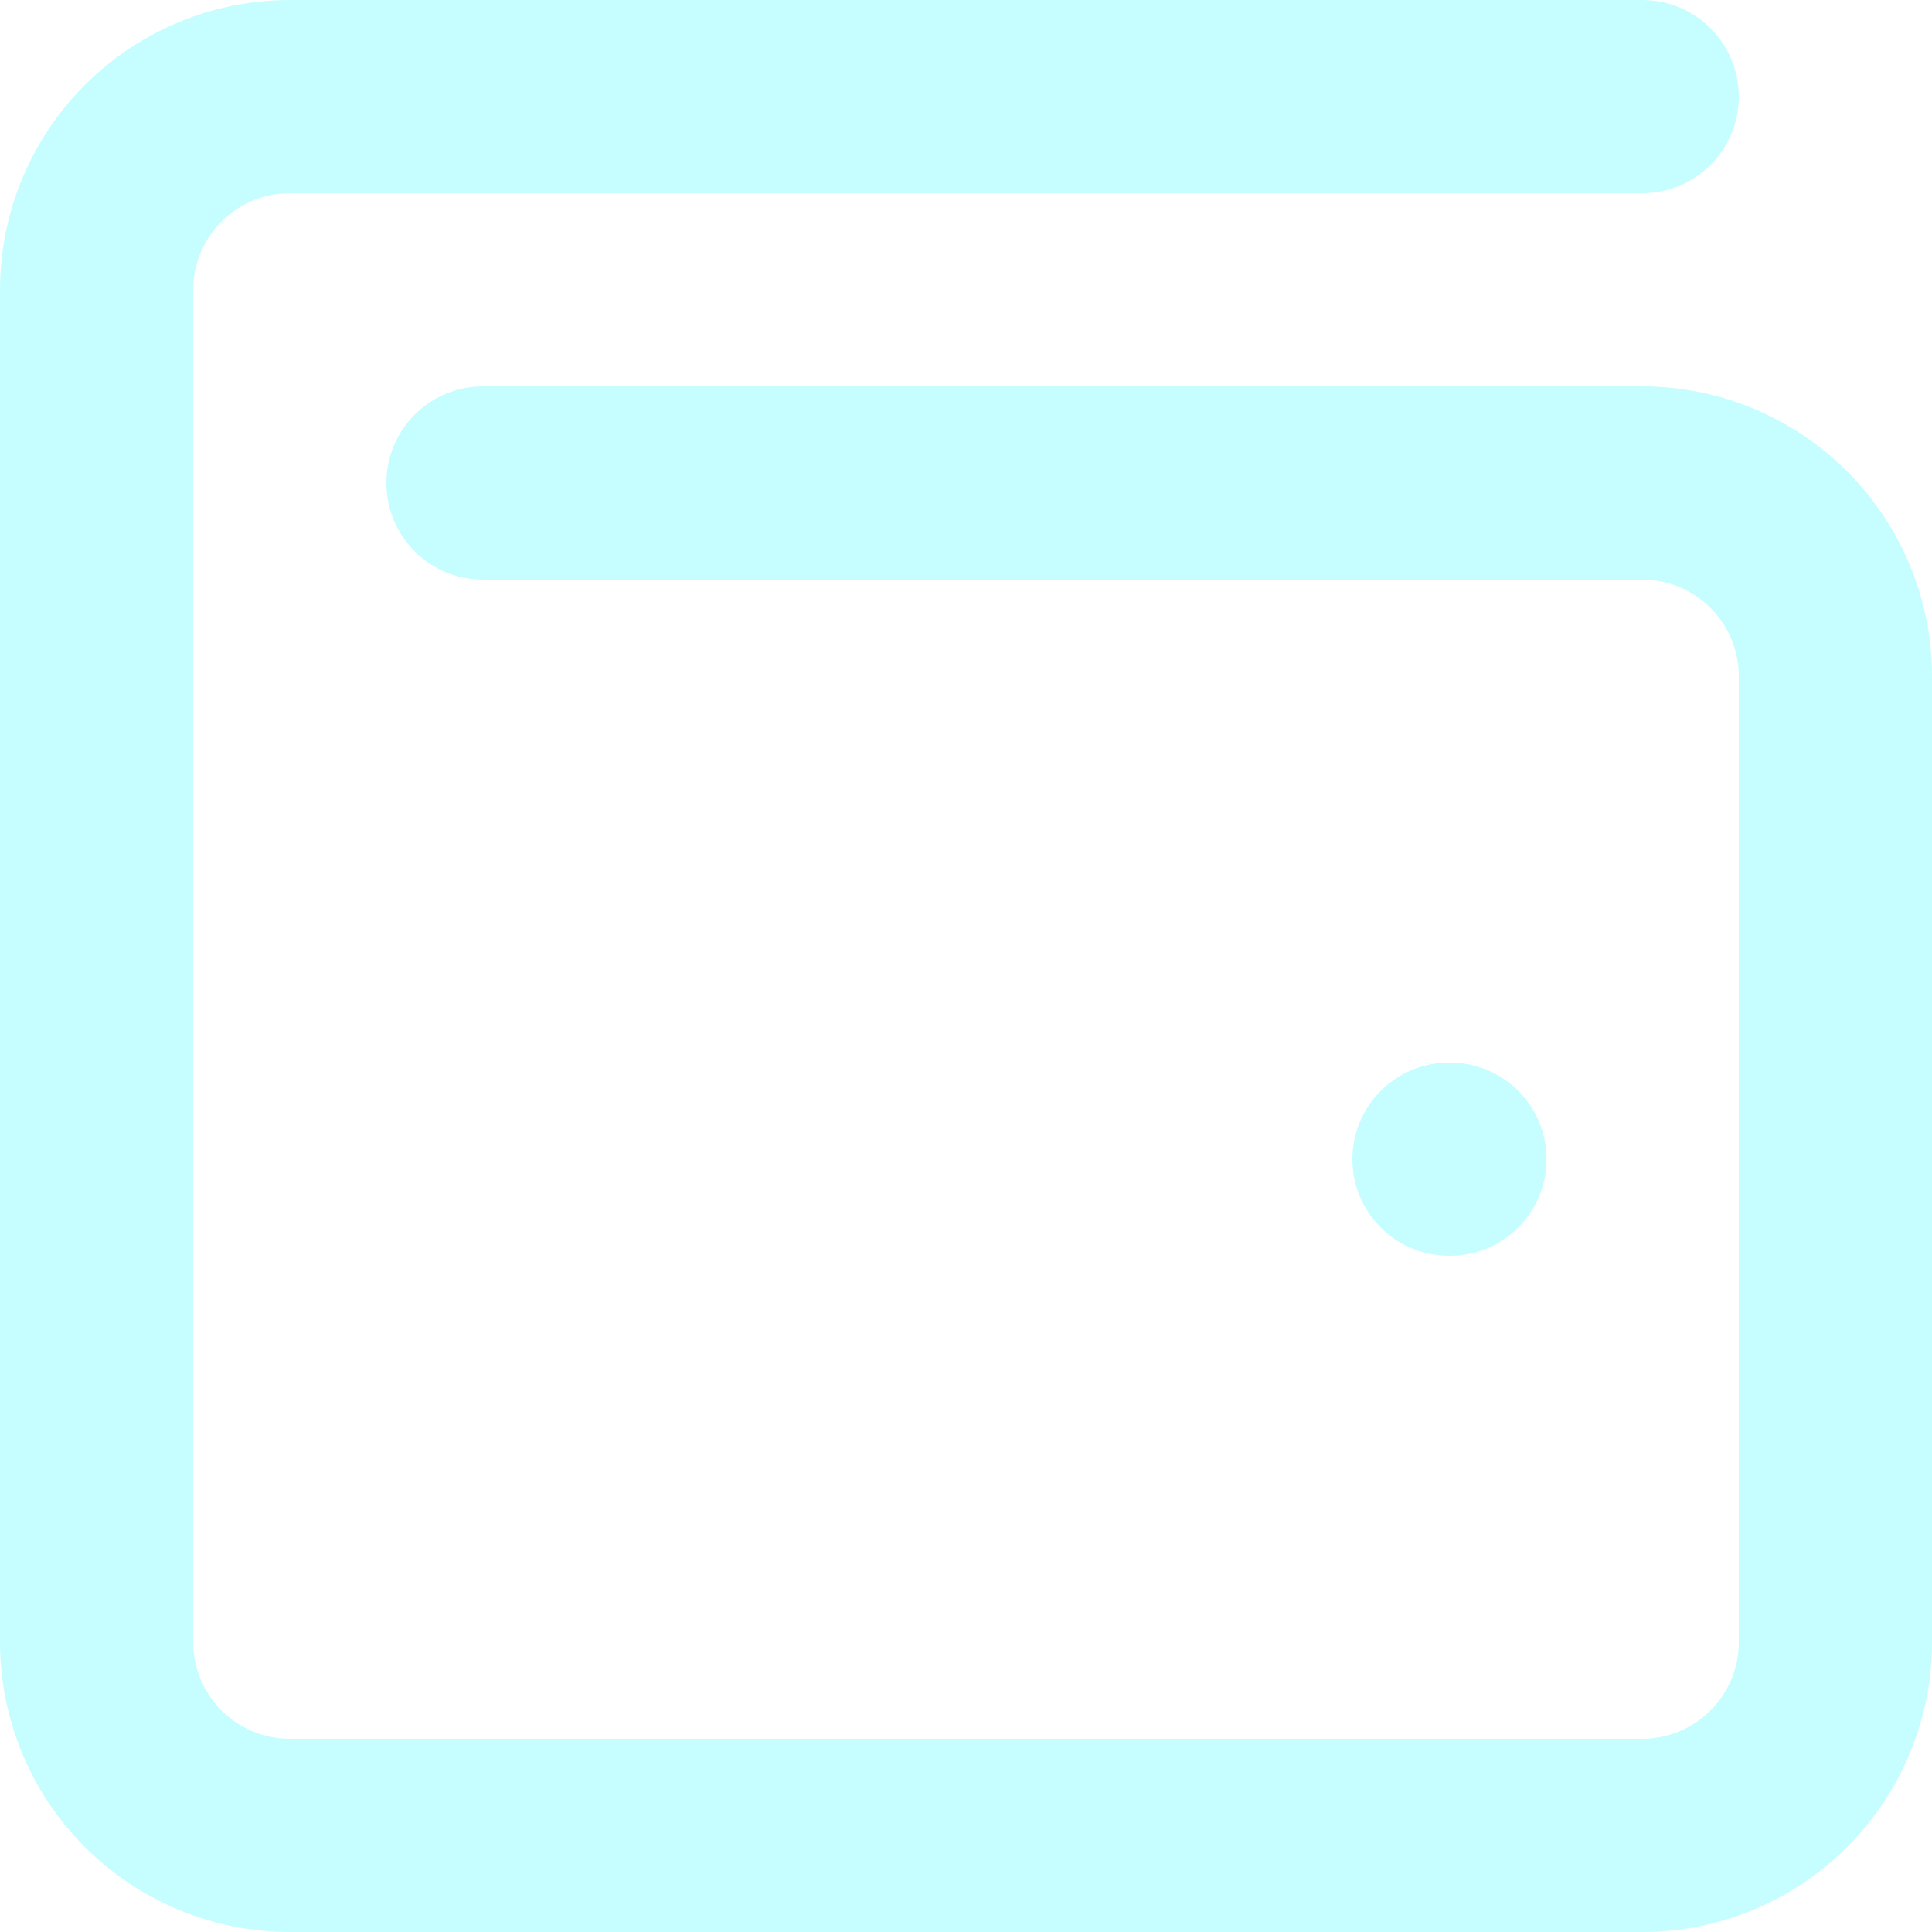
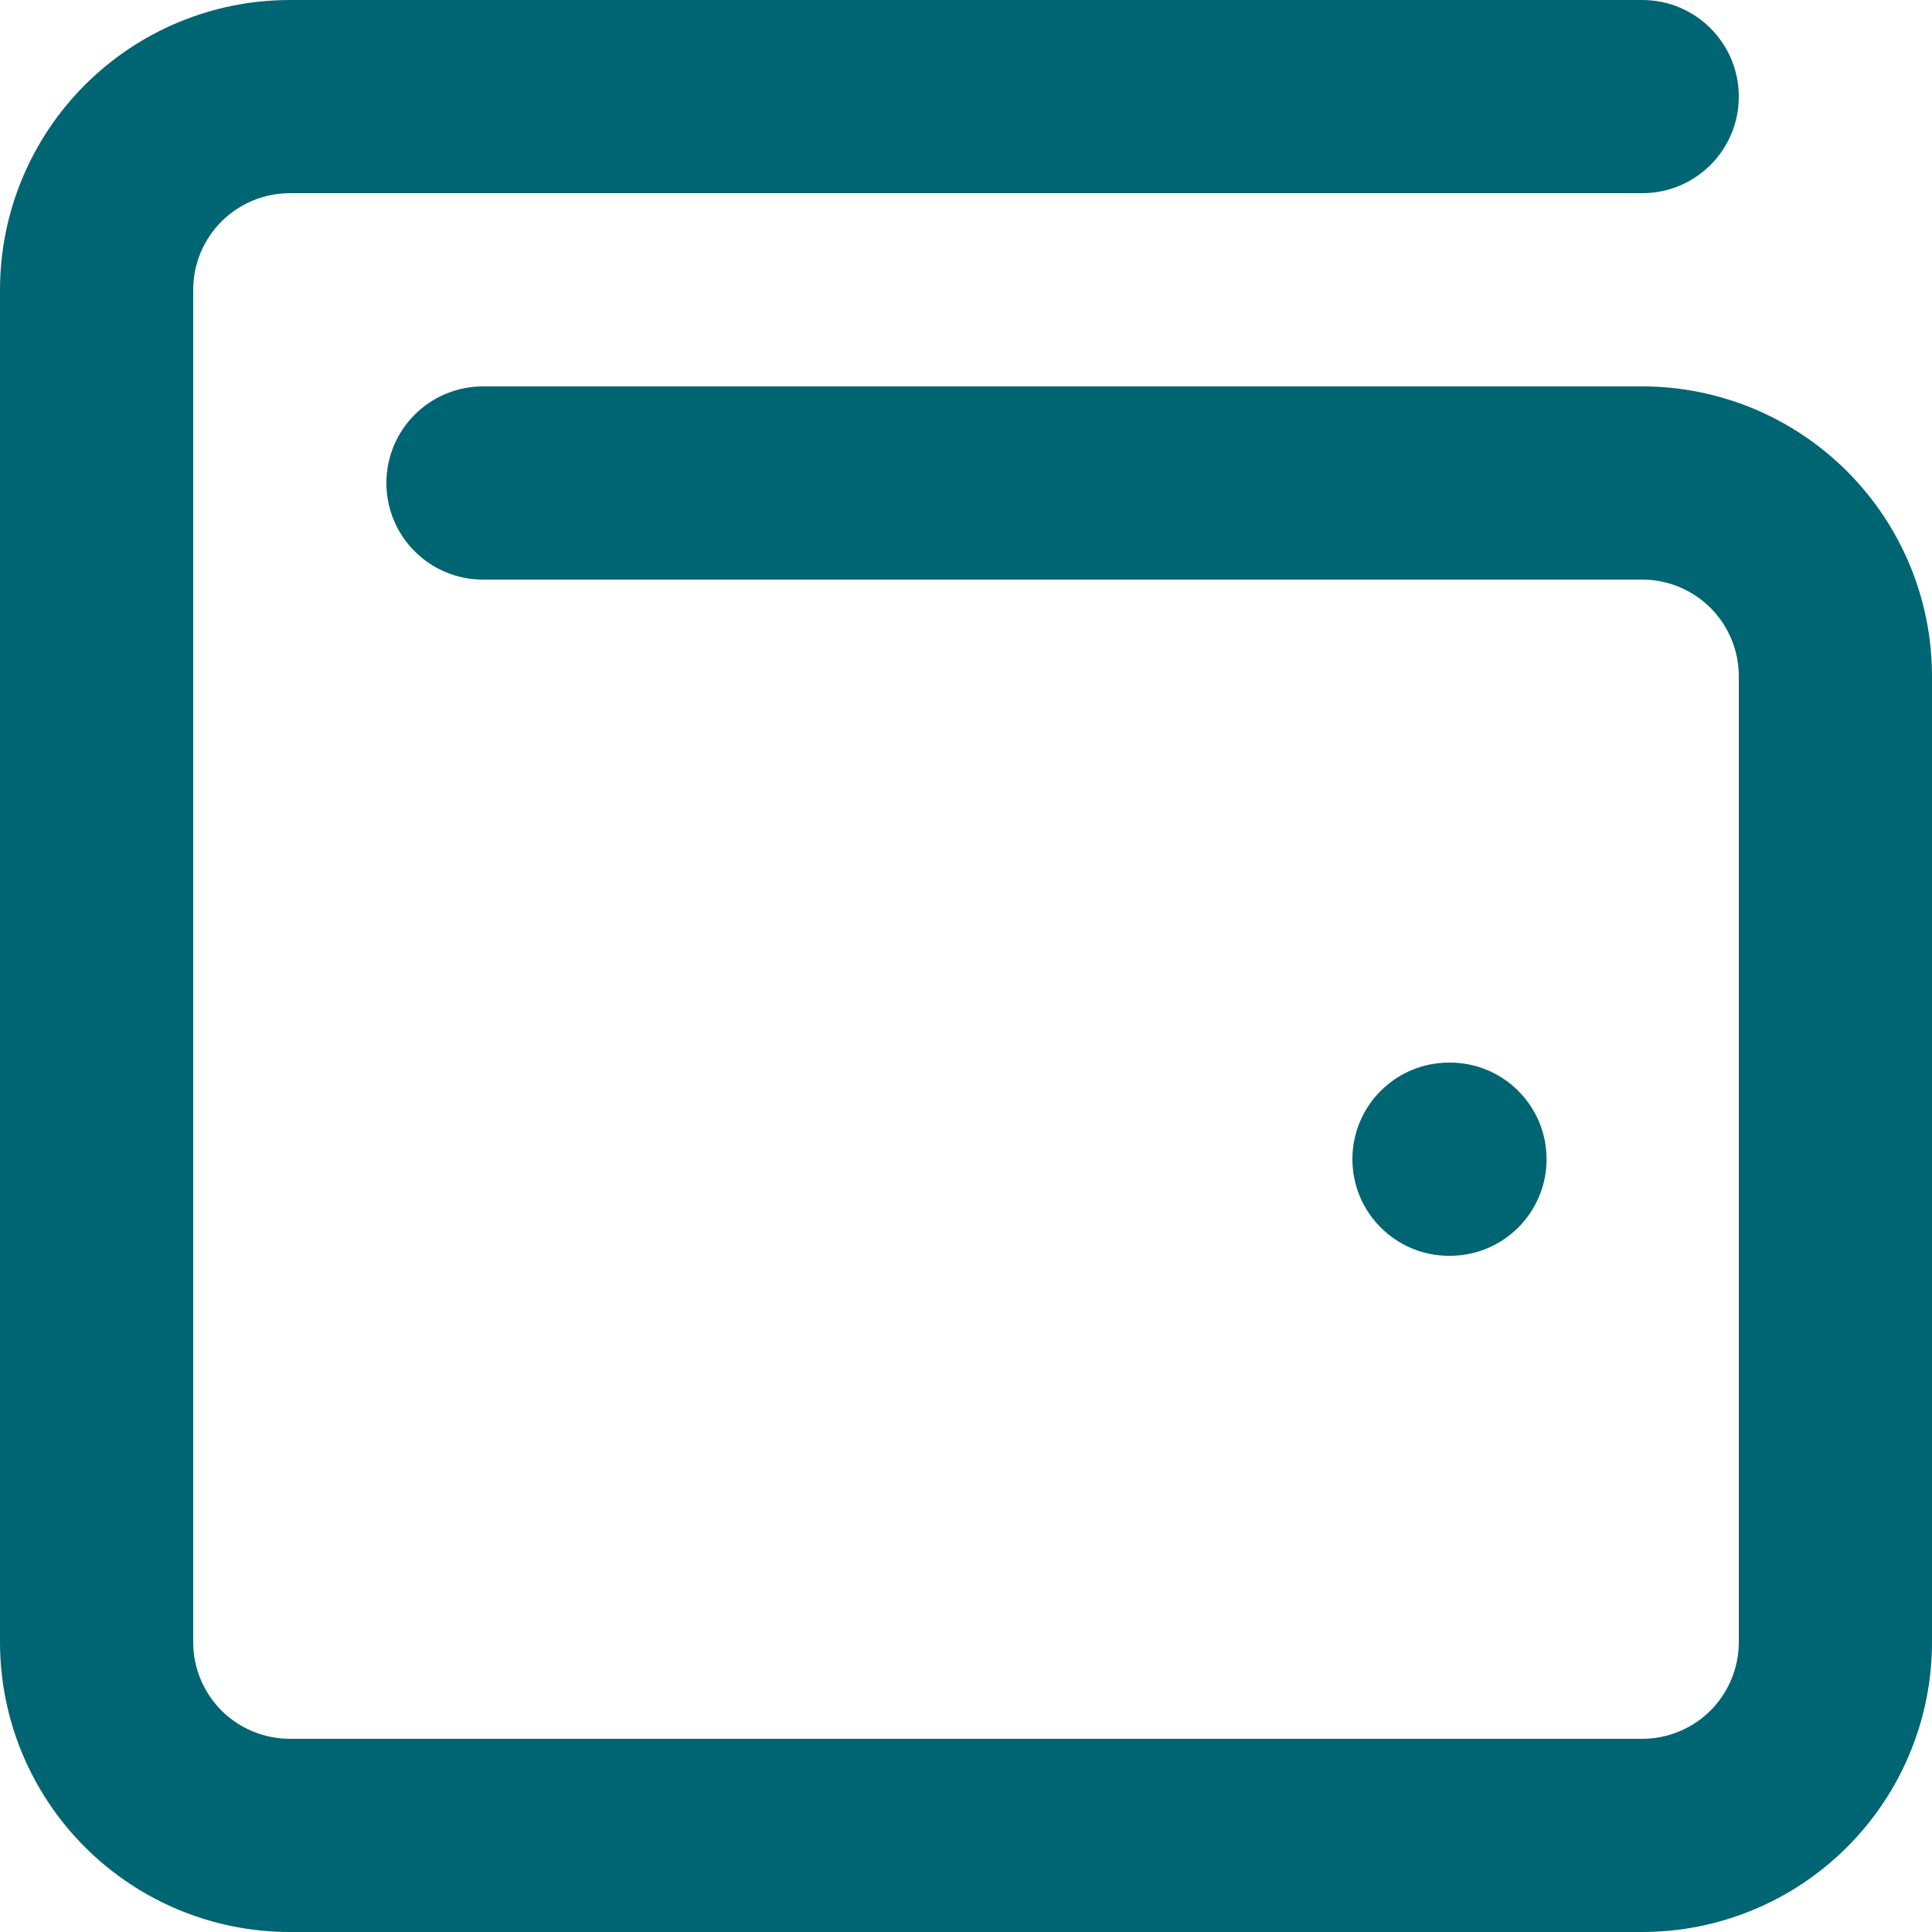
<svg xmlns="http://www.w3.org/2000/svg" preserveAspectRatio="none" overflow="visible" style="display: block;" width="22" height="22" viewBox="0 0 22 22" fill="none">
-   <path id="Vector (Stroke)" d="M0 18.7V3.3C0 2.425 0.348 1.586 0.967 0.967C1.586 0.348 2.425 0 3.3 0H18.7C19.308 0 19.8 0.492 19.8 1.1C19.8 1.708 19.308 2.2 18.7 2.2H3.3C3.008 2.2 2.729 2.316 2.522 2.522C2.316 2.729 2.2 3.008 2.2 3.3V18.7C2.2 18.992 2.316 19.271 2.522 19.478C2.729 19.684 3.008 19.8 3.3 19.8H18.7C18.992 19.8 19.271 19.684 19.478 19.478C19.684 19.271 19.8 18.992 19.8 18.7V7.7C19.8 7.408 19.684 7.129 19.478 6.922C19.271 6.716 18.992 6.6 18.7 6.6H5.5C4.892 6.6 4.4 6.108 4.4 5.5C4.4 4.892 4.892 4.4 5.5 4.4H18.7C19.575 4.4 20.414 4.748 21.033 5.367C21.652 5.986 22 6.825 22 7.7V18.7C22 19.575 21.652 20.414 21.033 21.033C20.414 21.652 19.575 22 18.7 22H3.3C2.425 22 1.586 21.652 0.967 21.033C0.348 20.414 0 19.575 0 18.7ZM16.511 12.1C17.118 12.1 17.611 12.592 17.611 13.2C17.611 13.807 17.118 14.3 16.511 14.3H16.5C15.893 14.3 15.4 13.807 15.4 13.2C15.4 12.592 15.893 12.1 16.5 12.1H16.511Z" fill="#C6FEFF" />
+   <path id="Vector (Stroke)" d="M0 18.7V3.3C0 2.425 0.348 1.586 0.967 0.967C1.586 0.348 2.425 0 3.3 0H18.7C19.308 0 19.8 0.492 19.8 1.1C19.8 1.708 19.308 2.2 18.7 2.2H3.3C3.008 2.2 2.729 2.316 2.522 2.522C2.316 2.729 2.2 3.008 2.2 3.3V18.7C2.2 18.992 2.316 19.271 2.522 19.478C2.729 19.684 3.008 19.8 3.3 19.8H18.7C18.992 19.8 19.271 19.684 19.478 19.478C19.684 19.271 19.8 18.992 19.8 18.7V7.7C19.8 7.408 19.684 7.129 19.478 6.922C19.271 6.716 18.992 6.6 18.7 6.6H5.5C4.892 6.6 4.4 6.108 4.4 5.5C4.4 4.892 4.892 4.4 5.5 4.4H18.7C19.575 4.4 20.414 4.748 21.033 5.367C21.652 5.986 22 6.825 22 7.7V18.7C22 19.575 21.652 20.414 21.033 21.033C20.414 21.652 19.575 22 18.7 22H3.3C2.425 22 1.586 21.652 0.967 21.033C0.348 20.414 0 19.575 0 18.7ZM16.511 12.1C17.118 12.1 17.611 12.592 17.611 13.2C17.611 13.807 17.118 14.3 16.511 14.3H16.5C15.893 14.3 15.4 13.807 15.4 13.2C15.4 12.592 15.893 12.1 16.5 12.1H16.511Z" fill="#006572" />
</svg>
